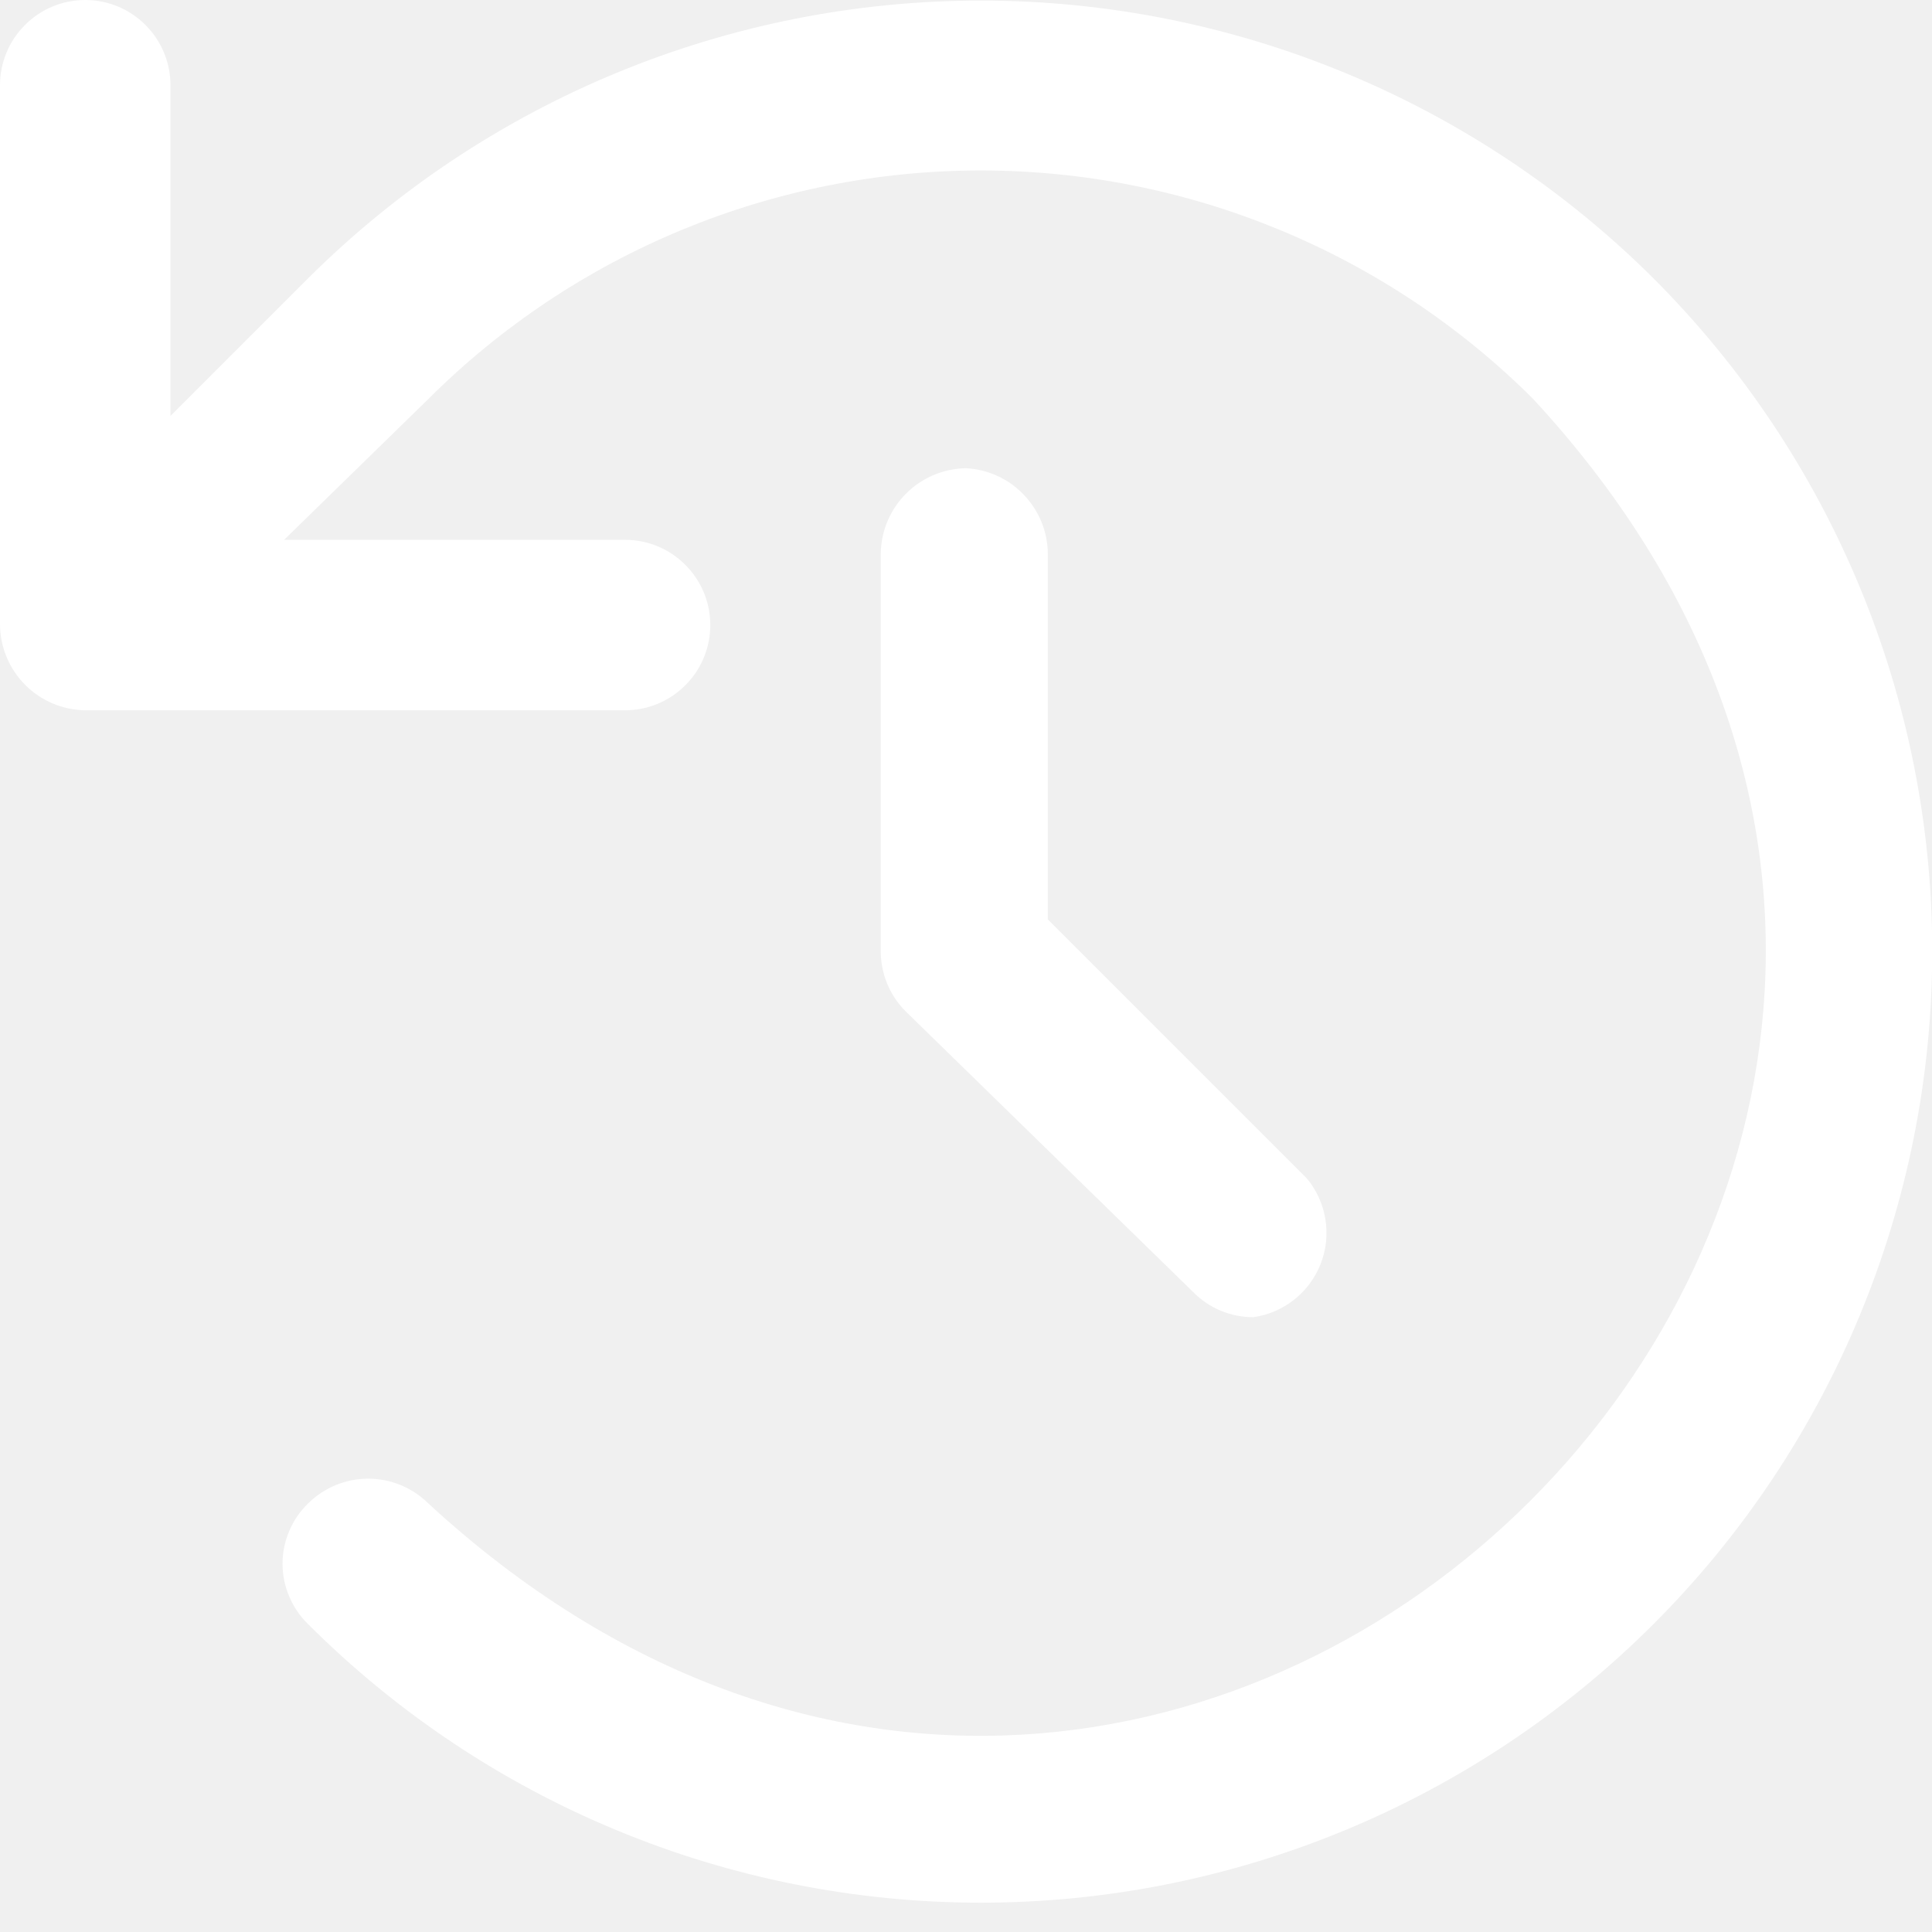
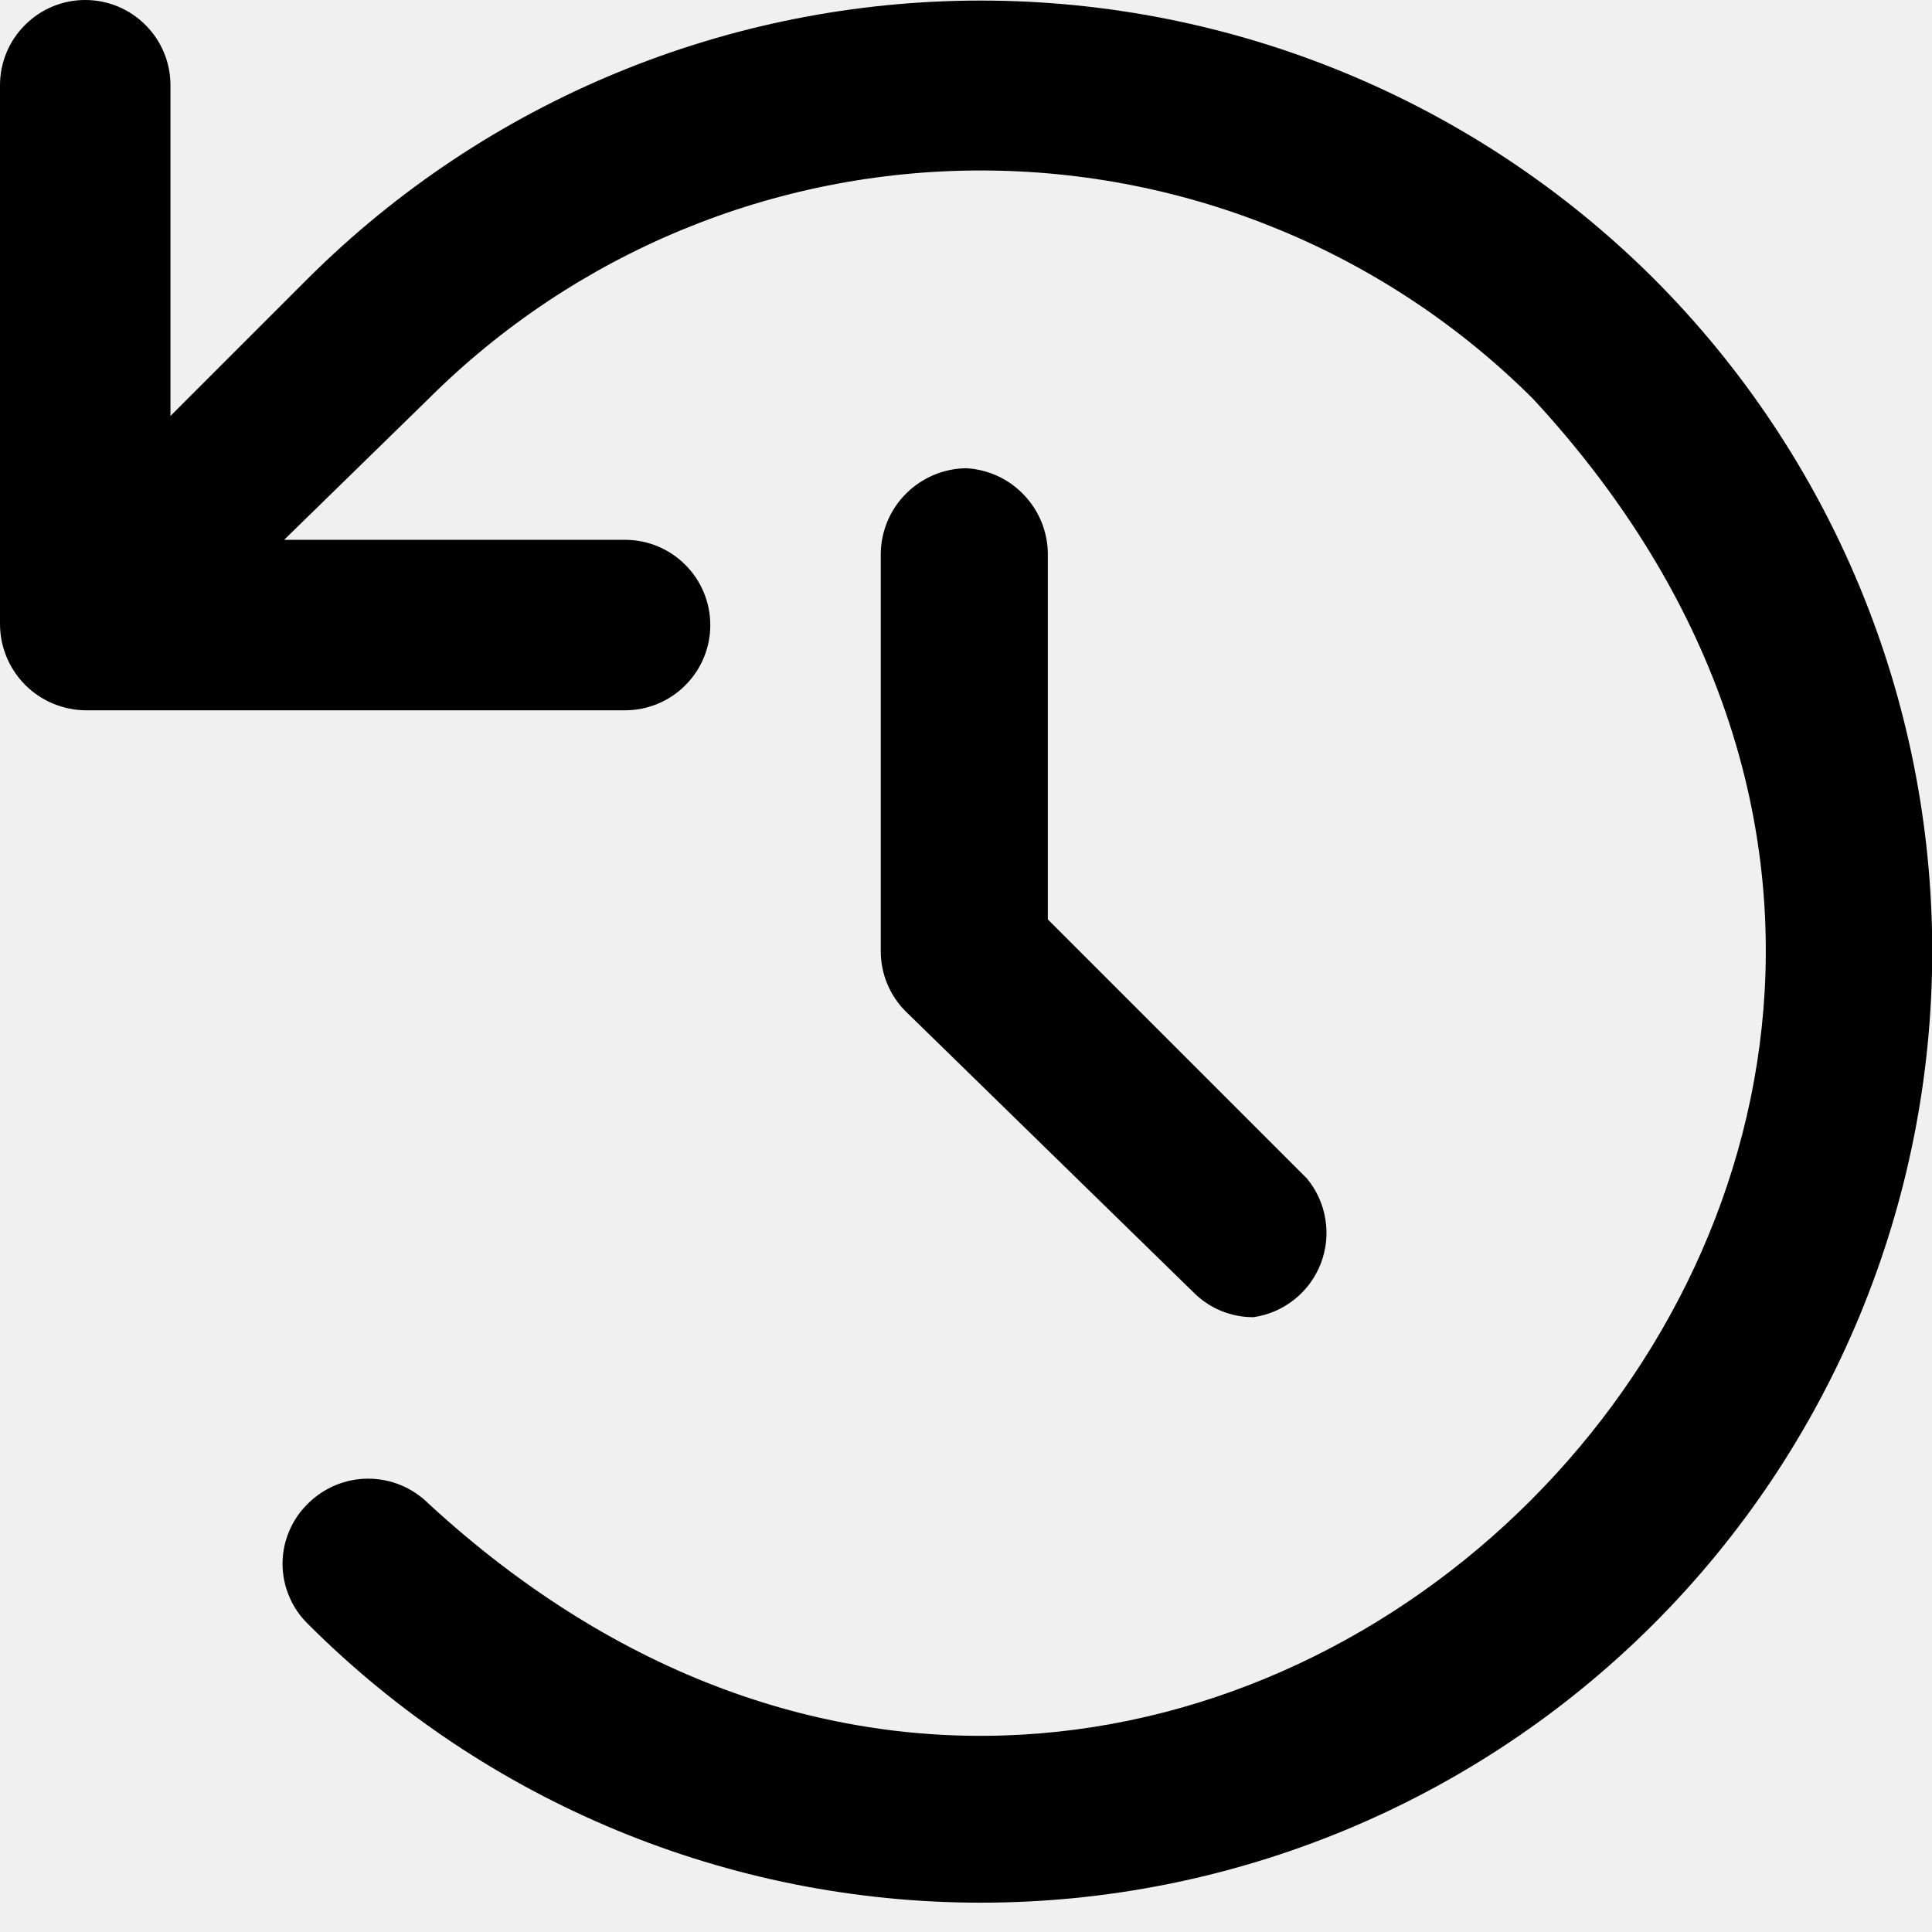
<svg xmlns="http://www.w3.org/2000/svg" width="17" height="17" viewBox="0 0 17 17" fill="none">
-   <path d="M14.55 2.45C12.978 0.884 10.849 0.005 8.63 0.005C6.411 0.005 4.282 0.884 2.71 2.45L1.5 3.66V0.75C1.5 0.551 1.421 0.36 1.28 0.22C1.14 0.079 0.949 0 0.75 0C0.551 0 0.36 0.079 0.22 0.22C0.079 0.36 2.85177e-09 0.551 2.85177e-09 0.75V5.49C-1.72974e-05 5.69 0.079 5.882 0.219 6.024C0.359 6.166 0.55 6.247 0.75 6.25H5.5C5.699 6.25 5.89 6.171 6.03 6.03C6.171 5.89 6.25 5.699 6.25 5.5C6.25 5.301 6.171 5.11 6.03 4.97C5.89 4.829 5.699 4.75 5.5 4.75H2.5L3.77 3.51C5.06 2.223 6.808 1.5 8.63 1.5C10.452 1.5 12.2 2.223 13.49 3.51C19.68 10.2 10.49 19.42 3.77 13.23C3.629 13.09 3.439 13.011 3.24 13.011C3.041 13.011 2.851 13.09 2.71 13.23C2.639 13.299 2.583 13.381 2.545 13.472C2.506 13.563 2.486 13.661 2.486 13.76C2.486 13.859 2.506 13.957 2.545 14.048C2.583 14.139 2.639 14.221 2.71 14.29C4.28 15.86 6.41 16.742 8.63 16.742C10.85 16.742 12.98 15.86 14.55 14.29C16.12 12.72 17.002 10.59 17.002 8.37C17.002 6.15 16.12 4.02 14.55 2.45Z" fill="white" />
-   <path d="M8.5 4.12C8.302 4.123 8.113 4.203 7.973 4.343C7.832 4.483 7.753 4.672 7.75 4.87V8.37C7.75 8.569 7.829 8.76 7.97 8.9L10.5 11.37C10.569 11.44 10.652 11.496 10.743 11.534C10.834 11.571 10.931 11.591 11.03 11.59C11.162 11.571 11.286 11.517 11.39 11.434C11.494 11.351 11.574 11.242 11.622 11.118C11.67 10.993 11.684 10.859 11.662 10.727C11.641 10.596 11.585 10.473 11.5 10.37L9.22 8.09V4.87C9.218 4.677 9.142 4.492 9.008 4.353C8.875 4.213 8.693 4.13 8.5 4.12Z" fill="white" />
+   <path d="M14.55 2.45C12.978 0.884 10.849 0.005 8.63 0.005C6.411 0.005 4.282 0.884 2.71 2.45L1.5 3.66V0.75C1.5 0.551 1.421 0.36 1.28 0.22C1.14 0.079 0.949 0 0.75 0C0.551 0 0.36 0.079 0.22 0.22C0.079 0.36 2.85177e-09 0.551 2.85177e-09 0.75V5.49C-1.72974e-05 5.69 0.079 5.882 0.219 6.024C0.359 6.166 0.55 6.247 0.75 6.25H5.5C5.699 6.25 5.89 6.171 6.03 6.03C6.171 5.89 6.25 5.699 6.25 5.5C6.25 5.301 6.171 5.11 6.03 4.97C5.89 4.829 5.699 4.75 5.5 4.75H2.5L3.77 3.51C5.06 2.223 6.808 1.5 8.63 1.5C10.452 1.5 12.2 2.223 13.49 3.51C19.68 10.2 10.49 19.42 3.77 13.23C3.629 13.09 3.439 13.011 3.24 13.011C3.041 13.011 2.851 13.09 2.71 13.23C2.639 13.299 2.583 13.381 2.545 13.472C2.506 13.563 2.486 13.661 2.486 13.76C2.486 13.859 2.506 13.957 2.545 14.048C2.583 14.139 2.639 14.221 2.71 14.29C4.28 15.86 6.41 16.742 8.63 16.742C10.85 16.742 12.98 15.86 14.55 14.29C16.12 12.72 17.002 10.59 17.002 8.37C17.002 6.15 16.12 4.02 14.55 2.45Z" fill="currentColor" />
+   <path d="M8.5 4.12C8.302 4.123 8.113 4.203 7.973 4.343C7.832 4.483 7.753 4.672 7.75 4.87V8.37C7.75 8.569 7.829 8.76 7.97 8.9L10.5 11.37C10.569 11.44 10.652 11.496 10.743 11.534C10.834 11.571 10.931 11.591 11.03 11.59C11.162 11.571 11.286 11.517 11.39 11.434C11.494 11.351 11.574 11.242 11.622 11.118C11.67 10.993 11.684 10.859 11.662 10.727C11.641 10.596 11.585 10.473 11.5 10.37L9.22 8.09V4.87C9.218 4.677 9.142 4.492 9.008 4.353C8.875 4.213 8.693 4.13 8.5 4.12Z" fill="currentColor" />
</svg>
